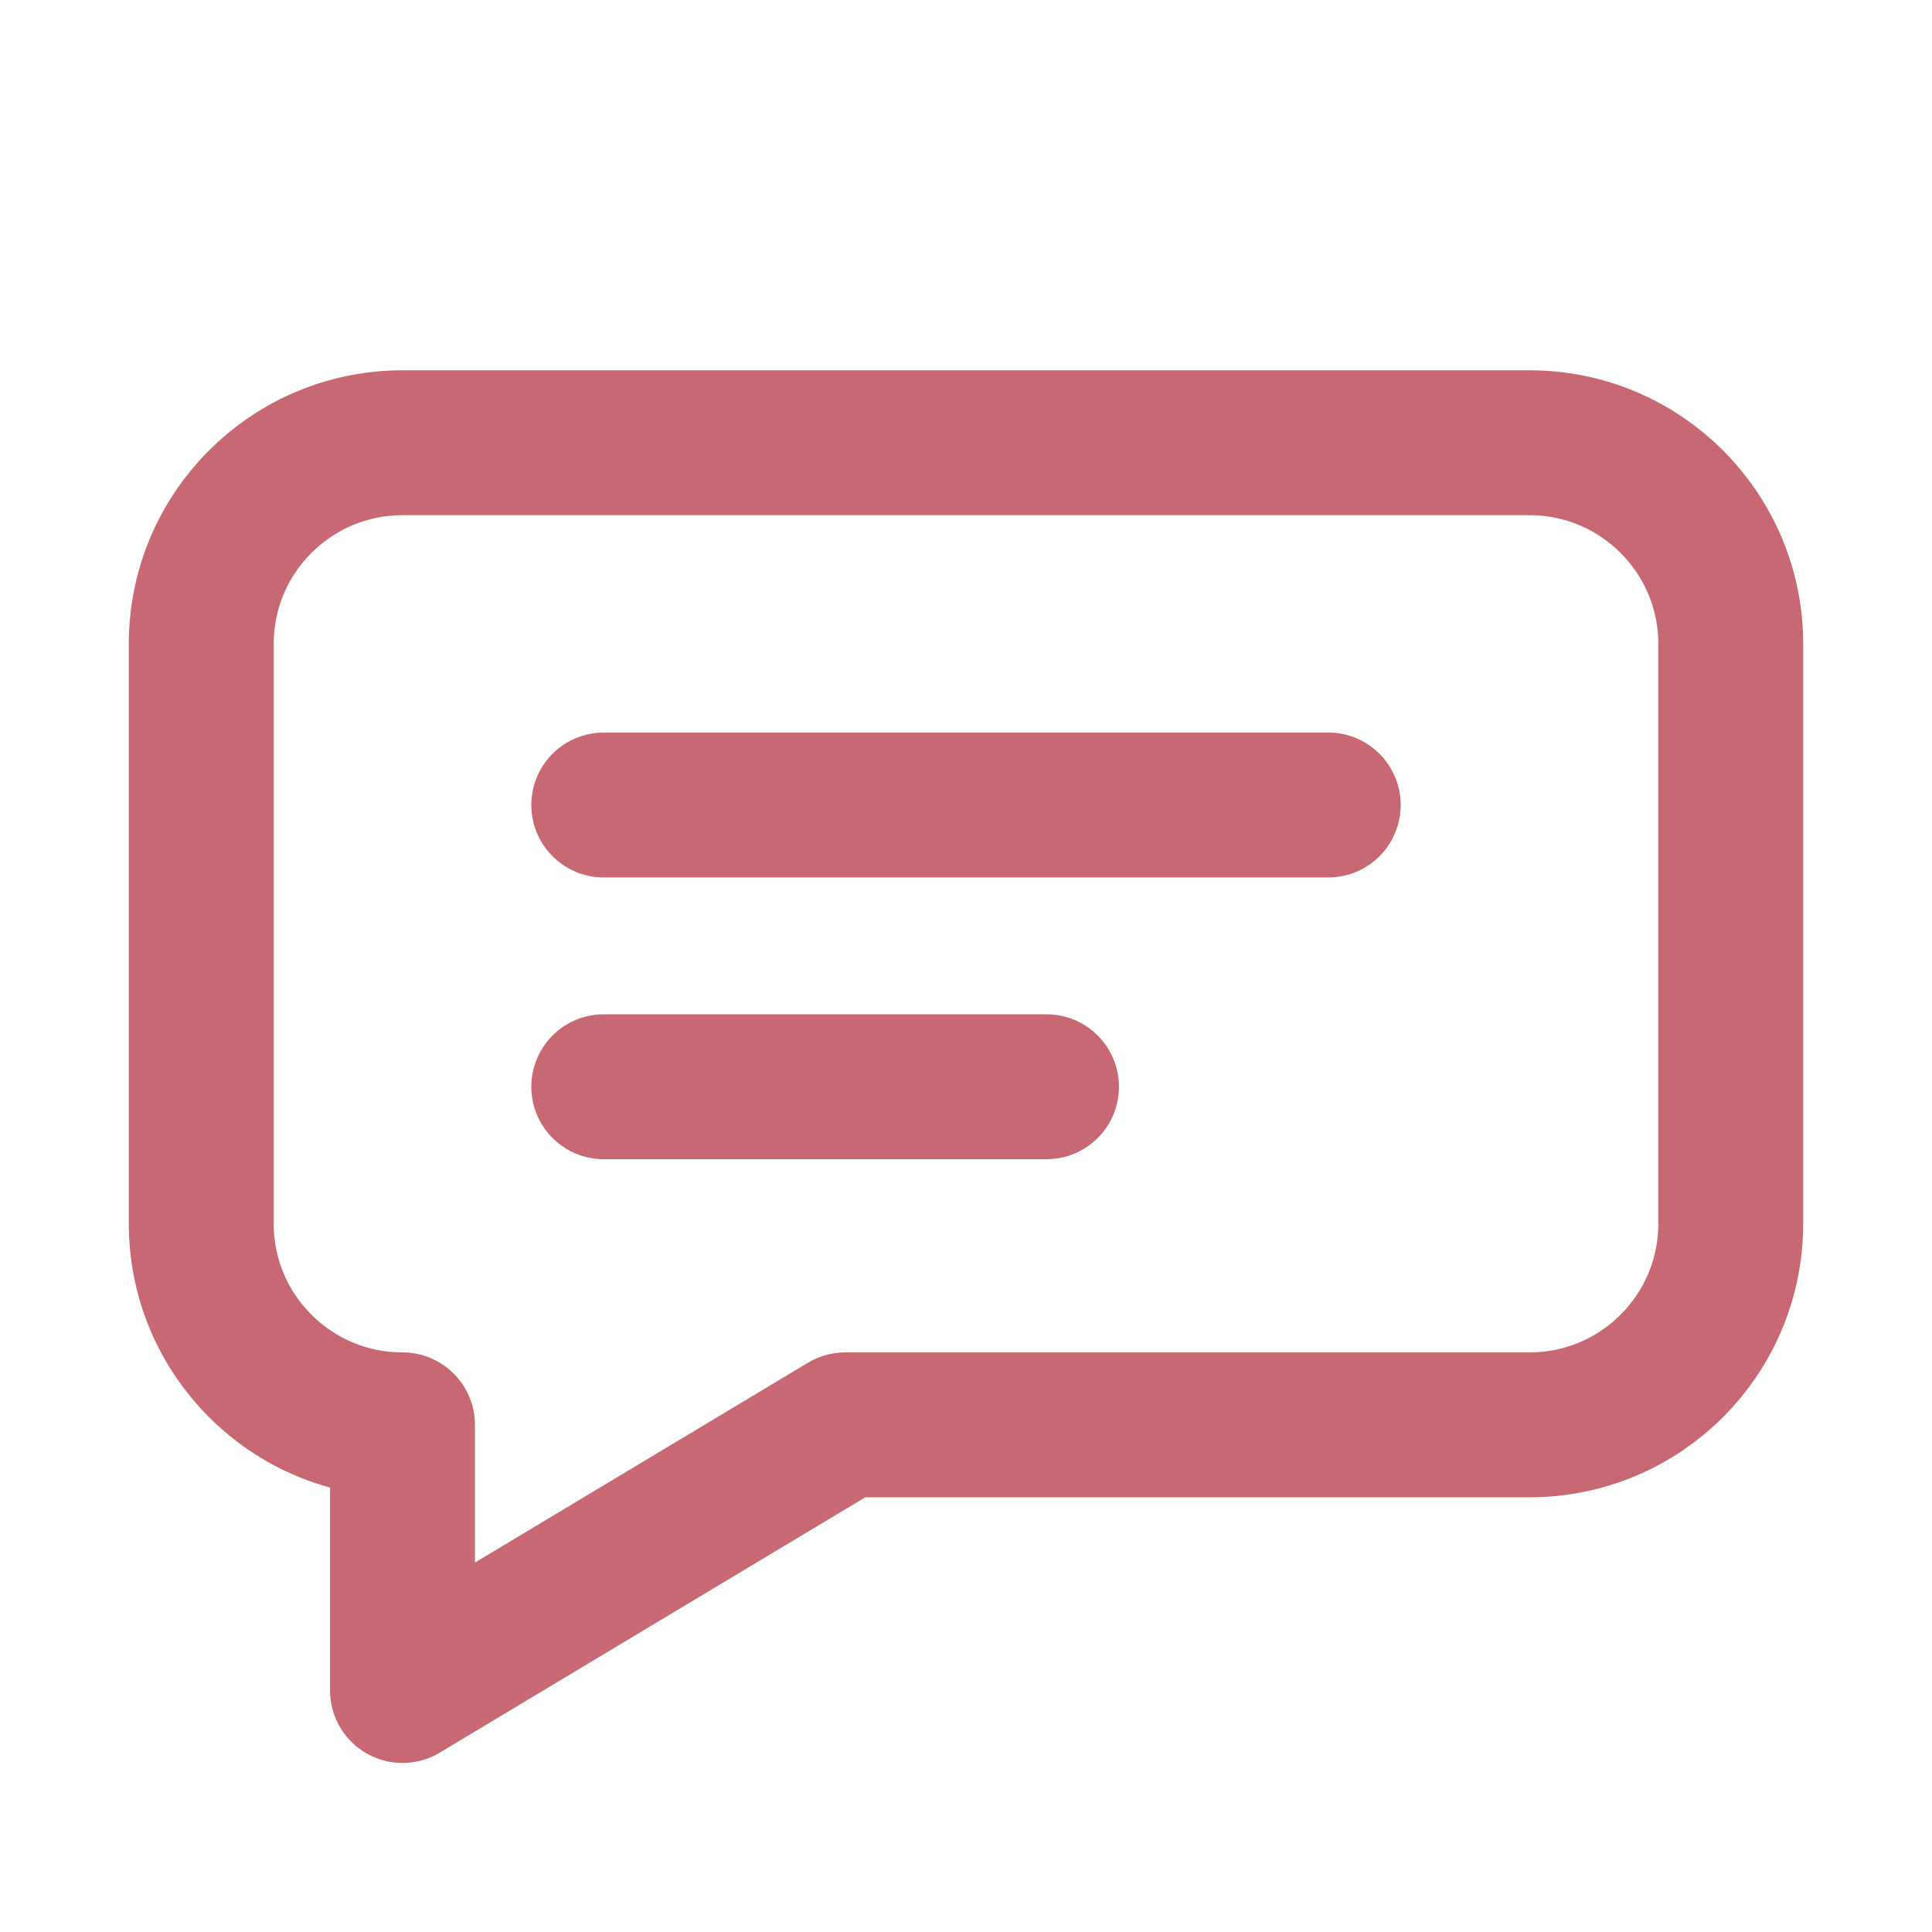
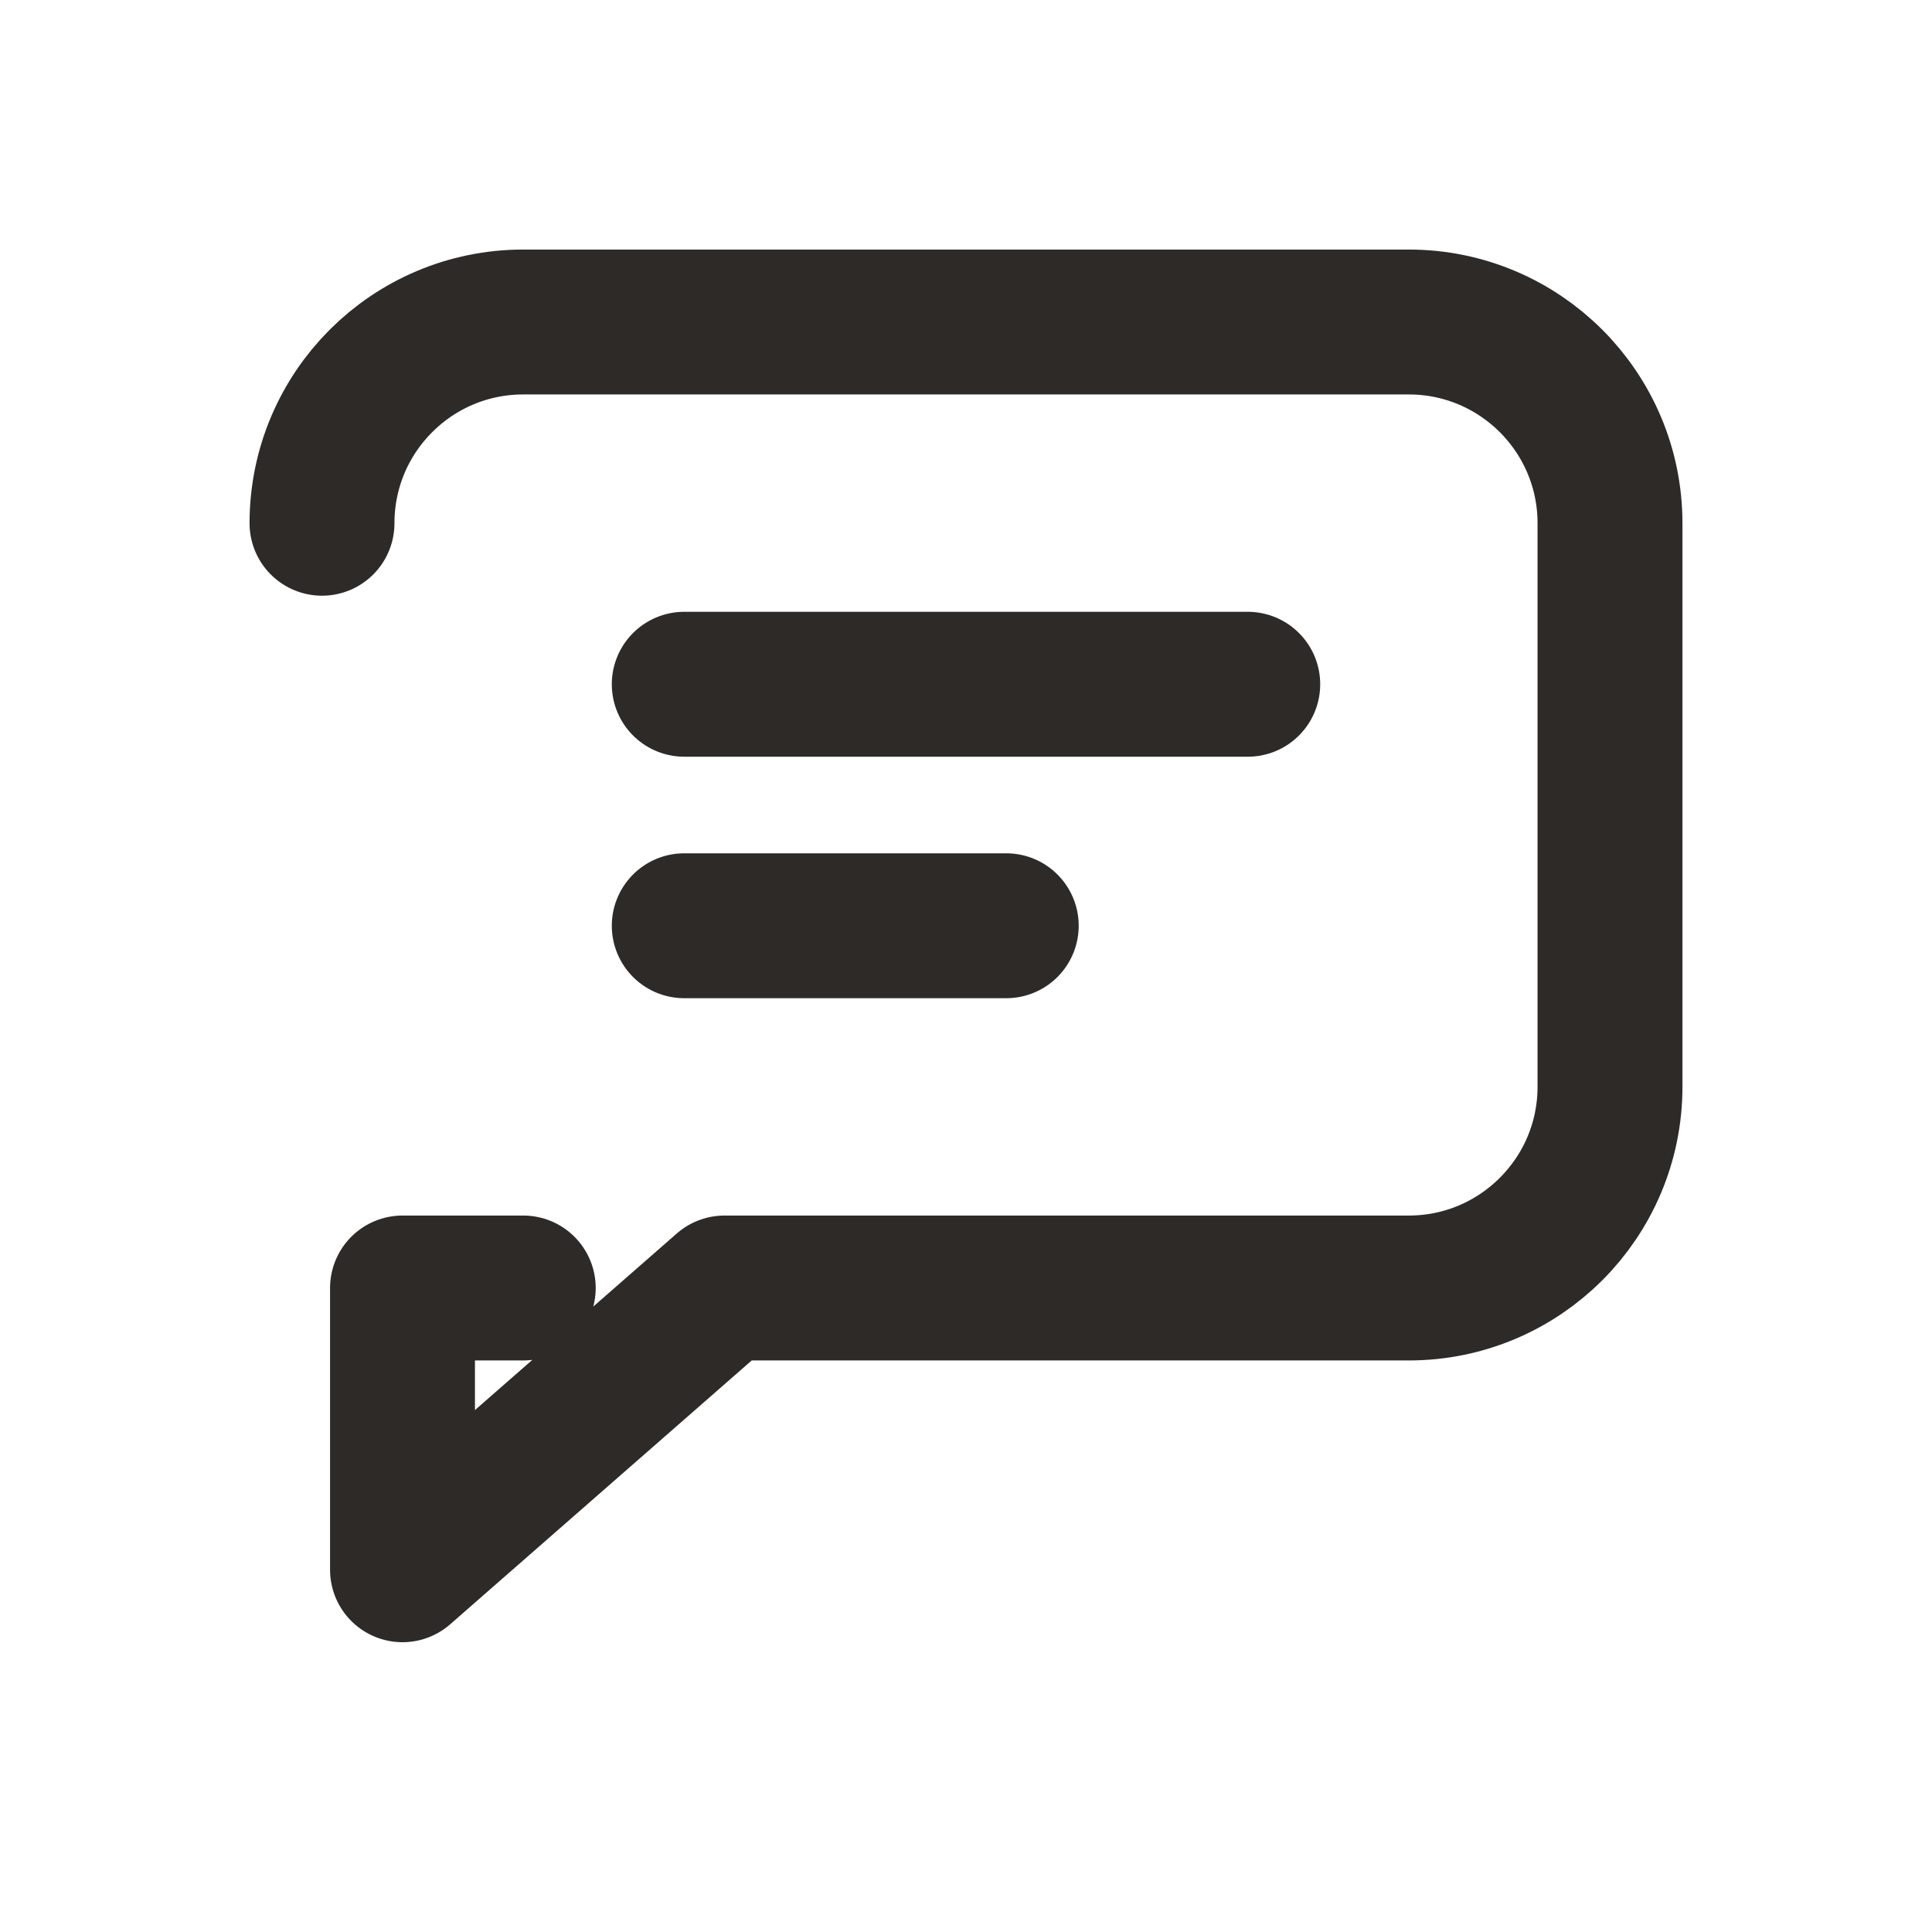
<svg xmlns="http://www.w3.org/2000/svg" viewBox="0 0 24 24">
-   <path d="M5 5.5h14a2.5 2.5 0 0 1 2.5 2.5v7.2a2.5 2.5 0 0 1-2.5 2.5h-8.5L5 21v-3.3a2.5 2.5 0 0 1-2.5-2.5V8A2.5 2.5 0 0 1 5 5.5Z" fill="none" stroke="#c76872" stroke-width="1.8" stroke-linejoin="round" />
-   <path d="M7.5 10h9M7.5 13.5h5.5" fill="none" stroke="#c76872" stroke-width="1.8" stroke-linecap="round" />
+   <g stroke="#2e2a27" stroke-width="1.8" stroke-linecap="round" stroke-linejoin="round" fill="none">
+     <path d="M4 6.5A2.5 2.5 0 0 1 6.5 4h11A2.5 2.5 0 0 1 20 6.5v7A2.5 2.5 0 0 1 17.5 16H9l-4 3.5V16H6.5" />
+     <path d="M8.5 8.5h7M8.5 11.5h4" />
+   </g>
</svg>
